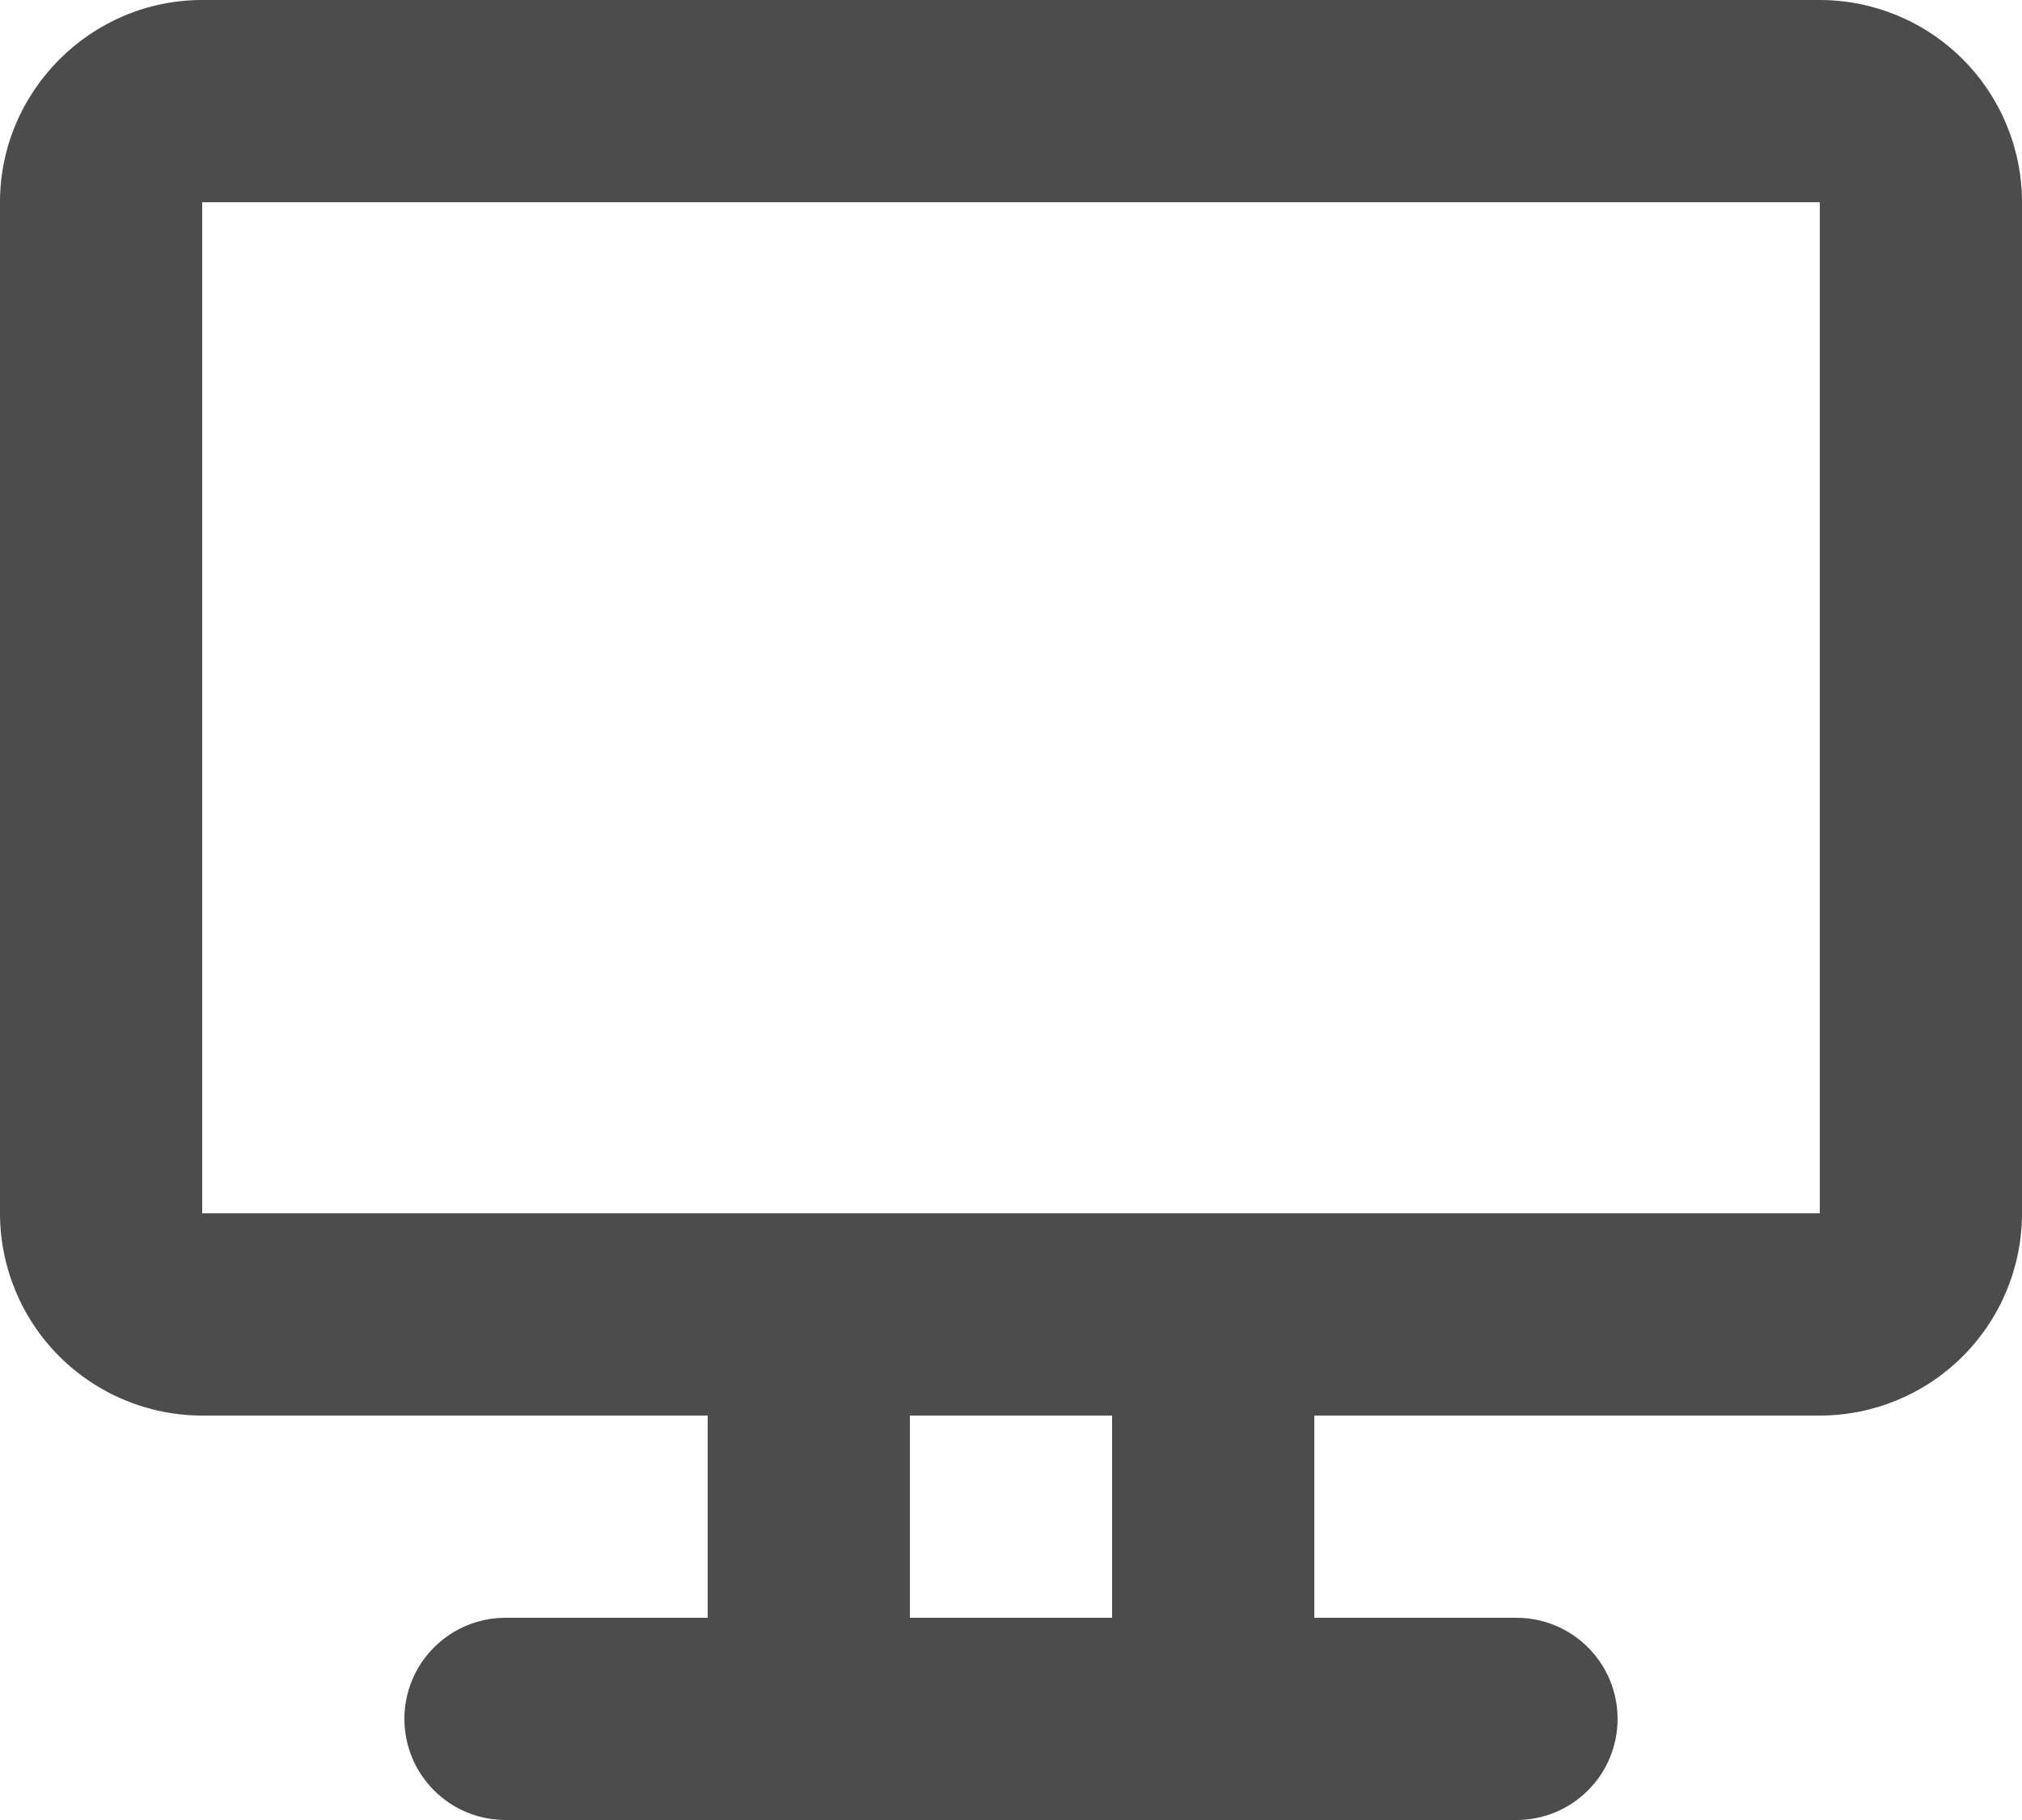
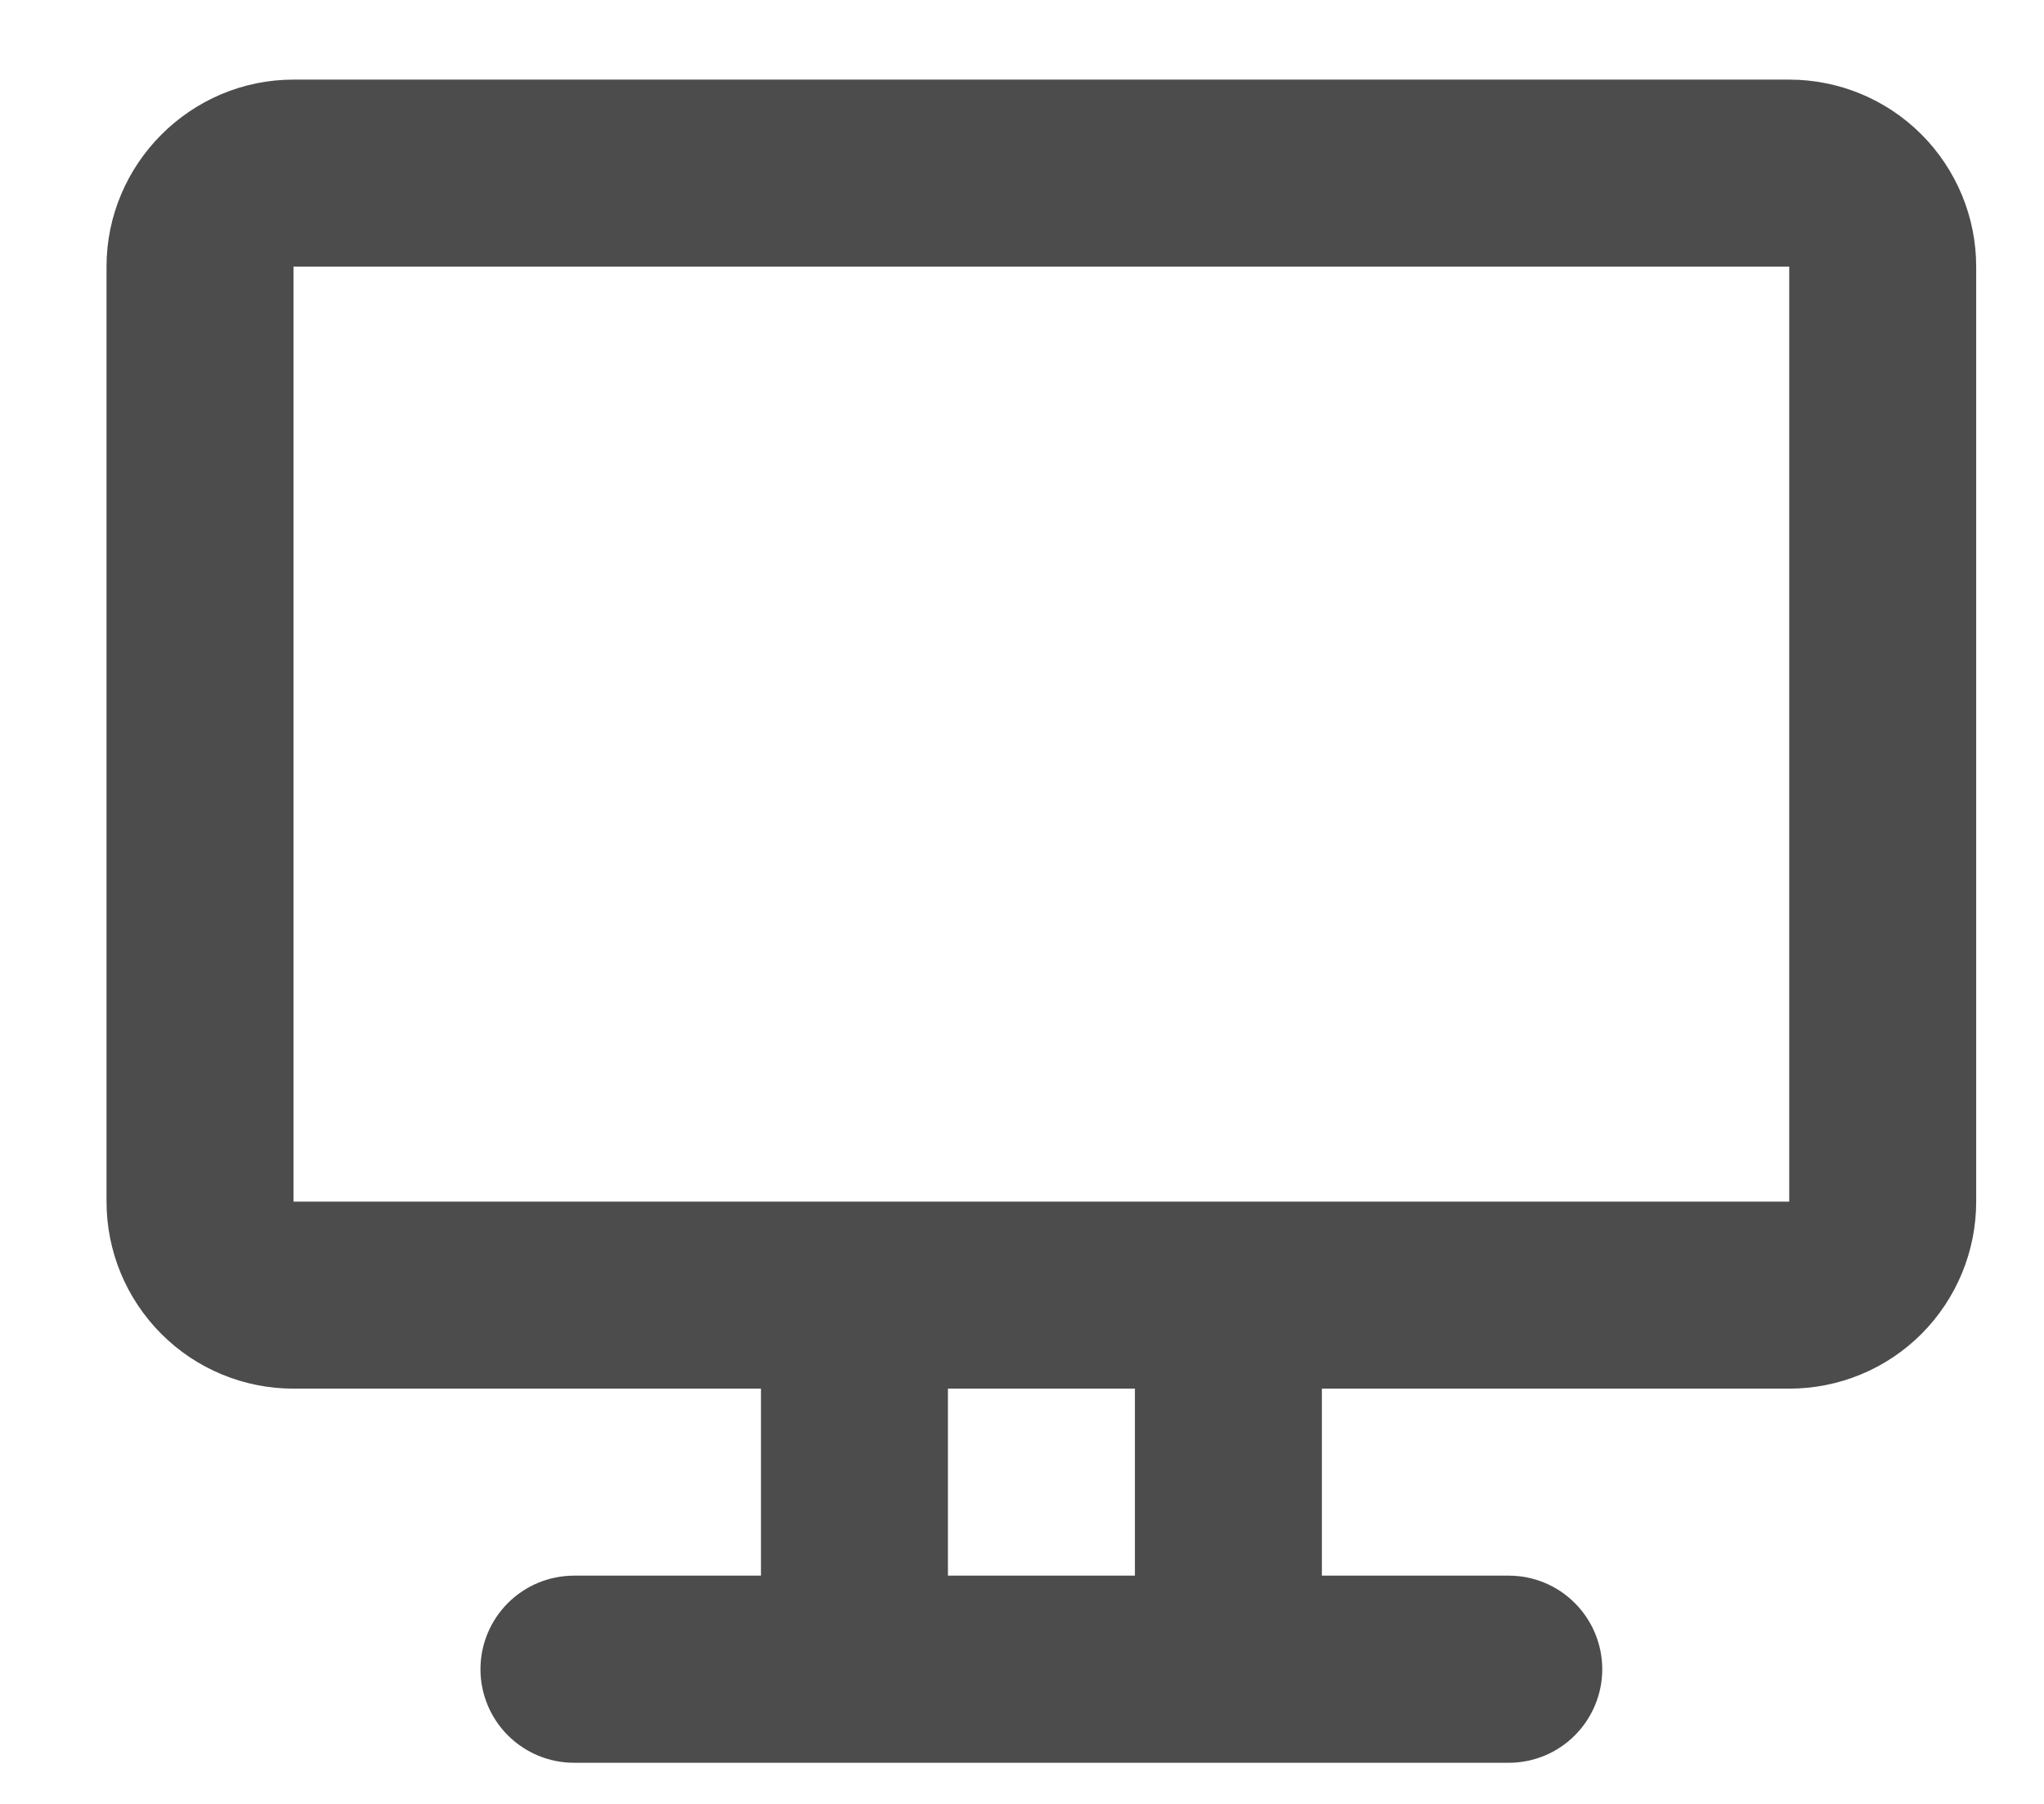
- <svg xmlns="http://www.w3.org/2000/svg" width="20" height="18" viewBox="0 0 20 18" fill="none">
-   <path opacity="0.7" d="M11 14H9V16H11V14ZM13 14V16H15C15.265 16 15.52 16.105 15.707 16.293C15.895 16.48 16 16.735 16 17C16 17.265 15.895 17.52 15.707 17.707C15.52 17.895 15.265 18 15 18H5C4.735 18 4.48 17.895 4.293 17.707C4.105 17.52 4 17.265 4 17C4 16.735 4.105 16.48 4.293 16.293C4.48 16.105 4.735 16 5 16H7V14H2C1.47 14 0.961 13.789 0.586 13.414C0.211 13.039 0 12.53 0 12V2C0 0.9 0.9 0 2 0H18C18.53 0 19.039 0.211 19.414 0.586C19.789 0.961 20 1.47 20 2V12C20 12.53 19.789 13.039 19.414 13.414C19.039 13.789 18.53 14 18 14H13ZM2 2V12H18V2H2Z" fill="black" />
+ <svg xmlns="http://www.w3.org/2000/svg" width="17" height="15" viewBox="0 0 17 15" fill="none">
+   <path opacity="0.7" d="M9.439 11.547H7.884V13.102H9.439V11.547ZM10.994 11.547V13.102H12.549C12.755 13.102 12.953 13.184 13.098 13.33C13.244 13.476 13.326 13.674 13.326 13.88C13.326 14.086 13.244 14.284 13.098 14.43C12.953 14.576 12.755 14.658 12.549 14.658H4.774C4.568 14.658 4.37 14.576 4.224 14.43C4.078 14.284 3.996 14.086 3.996 13.88C3.996 13.674 4.078 13.476 4.224 13.33C4.37 13.184 4.568 13.102 4.774 13.102H6.329V11.547H2.441C2.029 11.547 1.633 11.384 1.342 11.092C1.05 10.8 0.886 10.405 0.886 9.992V2.217C0.886 1.362 1.586 0.662 2.441 0.662H14.881C15.294 0.662 15.689 0.826 15.981 1.118C16.272 1.41 16.436 1.805 16.436 2.217V9.992C16.436 10.405 16.272 10.8 15.981 11.092C15.689 11.384 15.294 11.547 14.881 11.547H10.994ZM2.441 2.217V9.992H14.881V2.217H2.441Z" fill="black" />
</svg>
